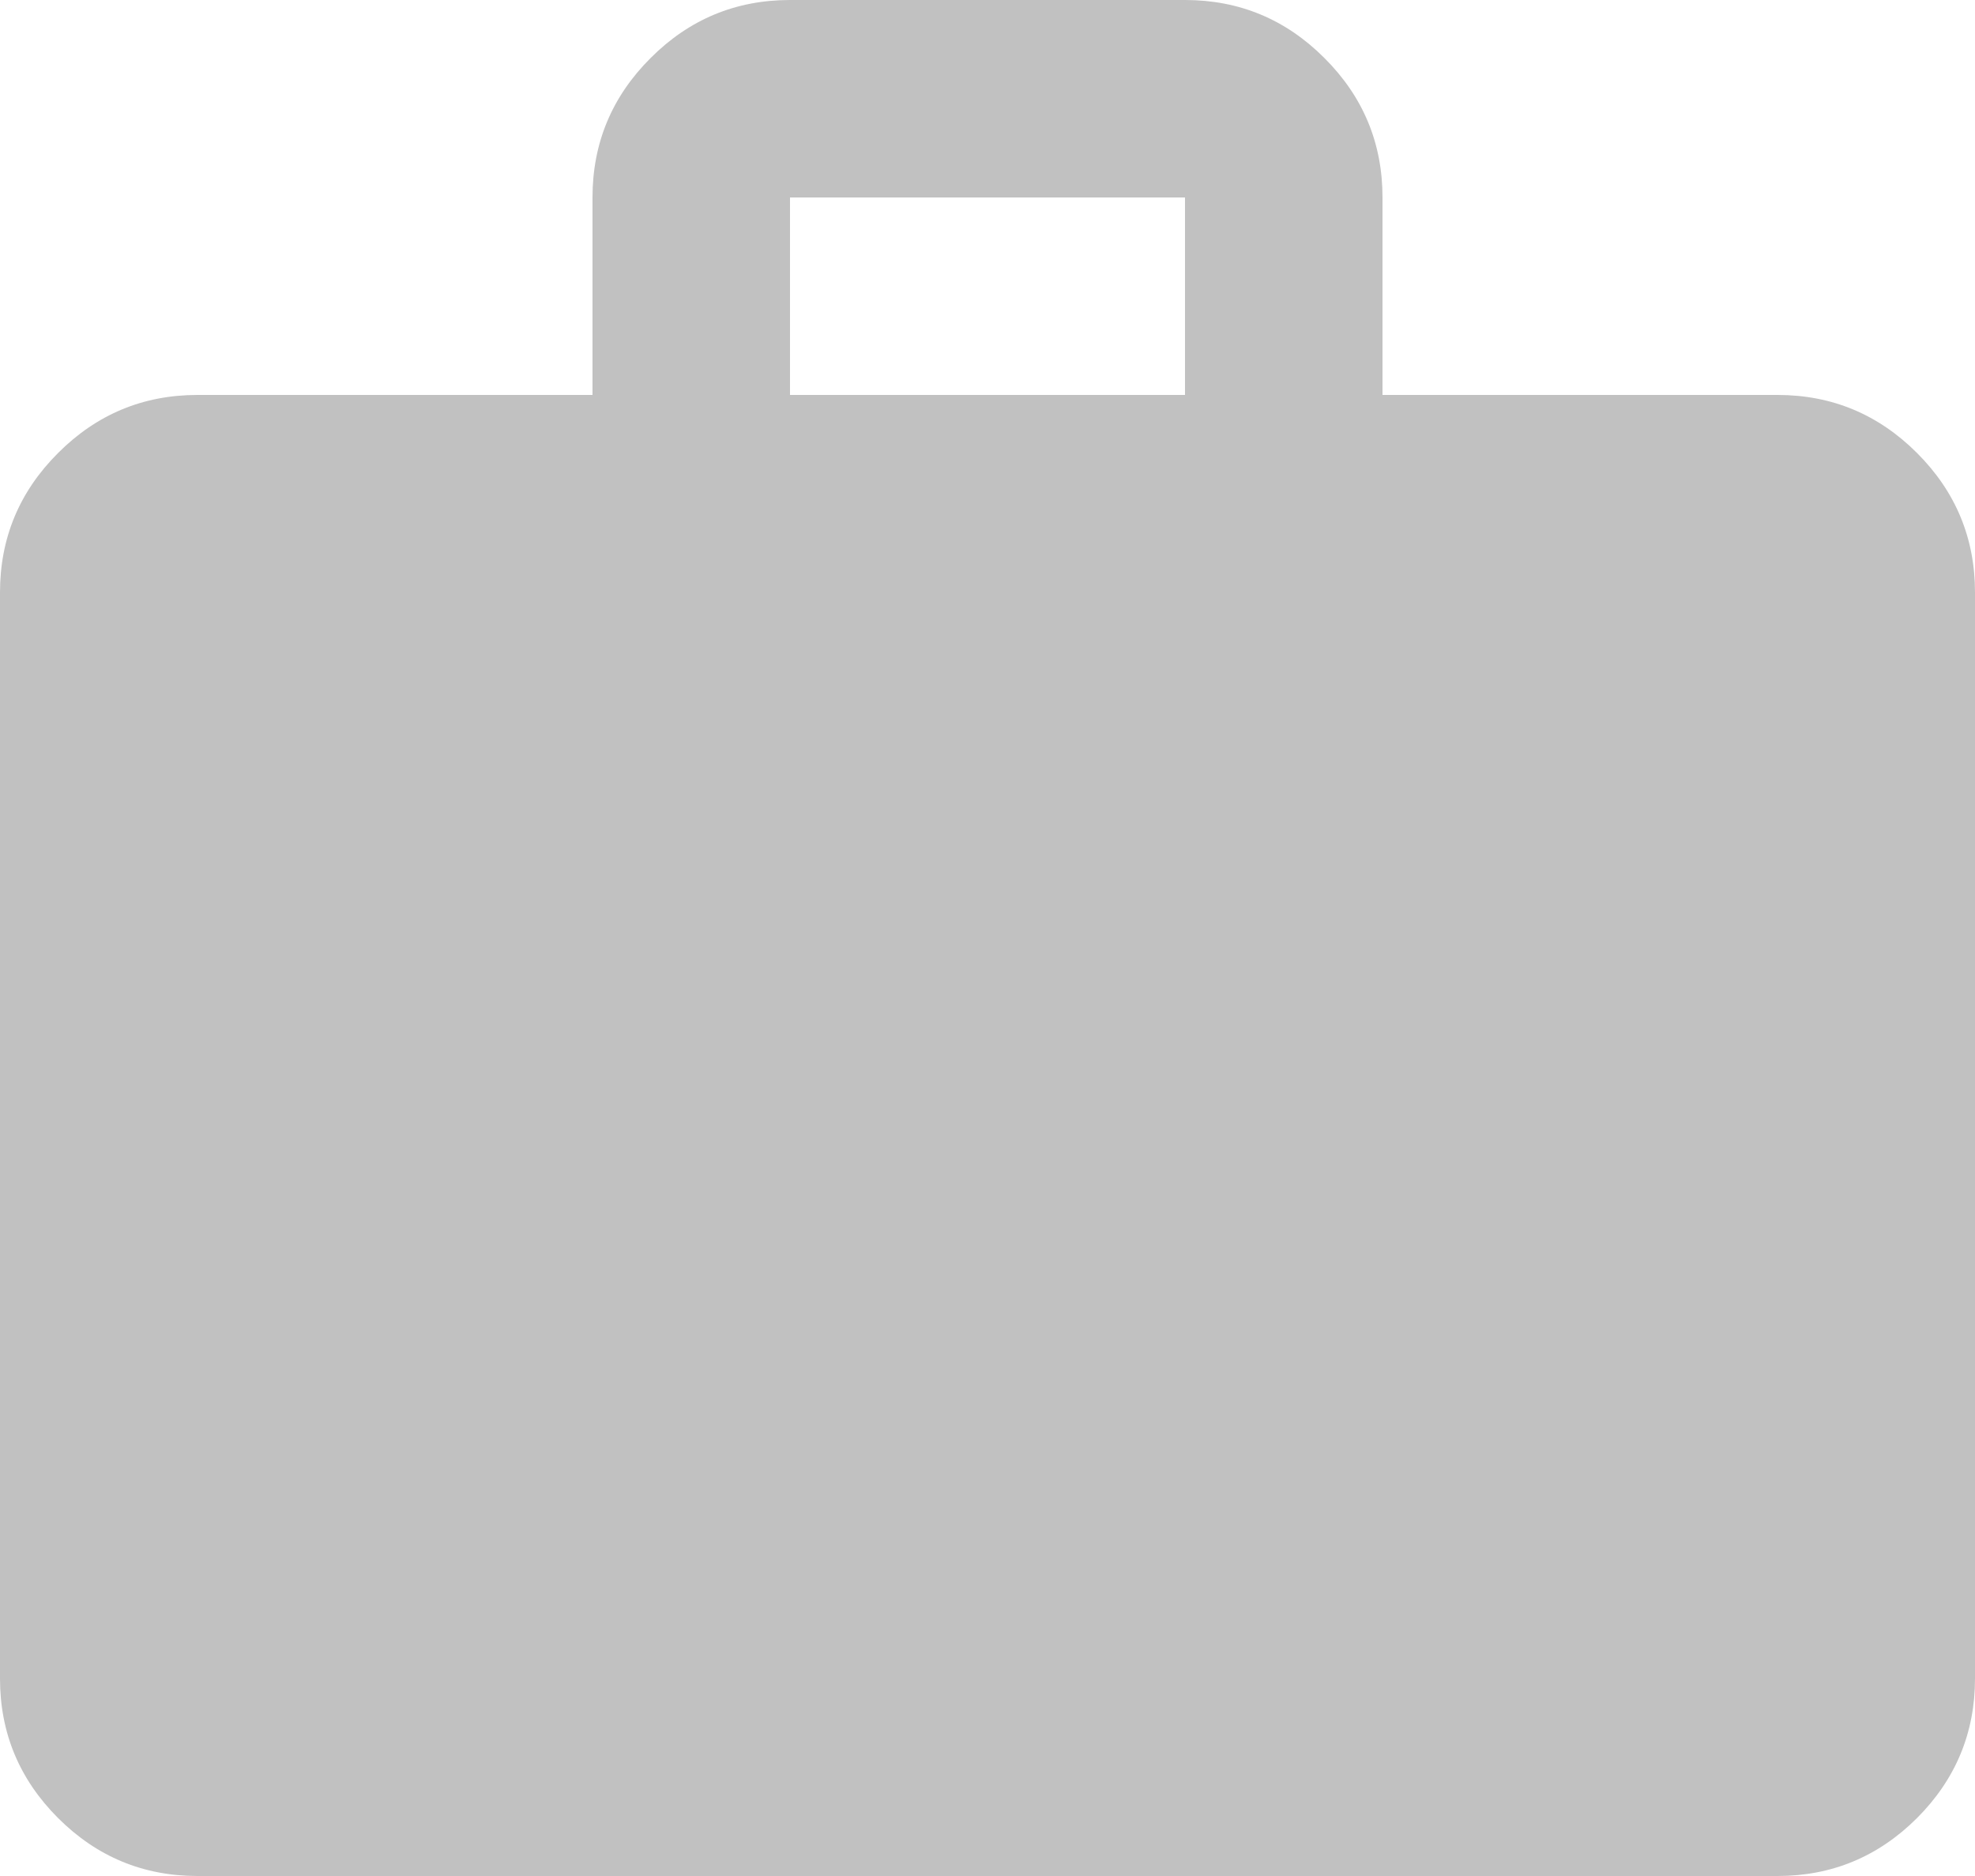
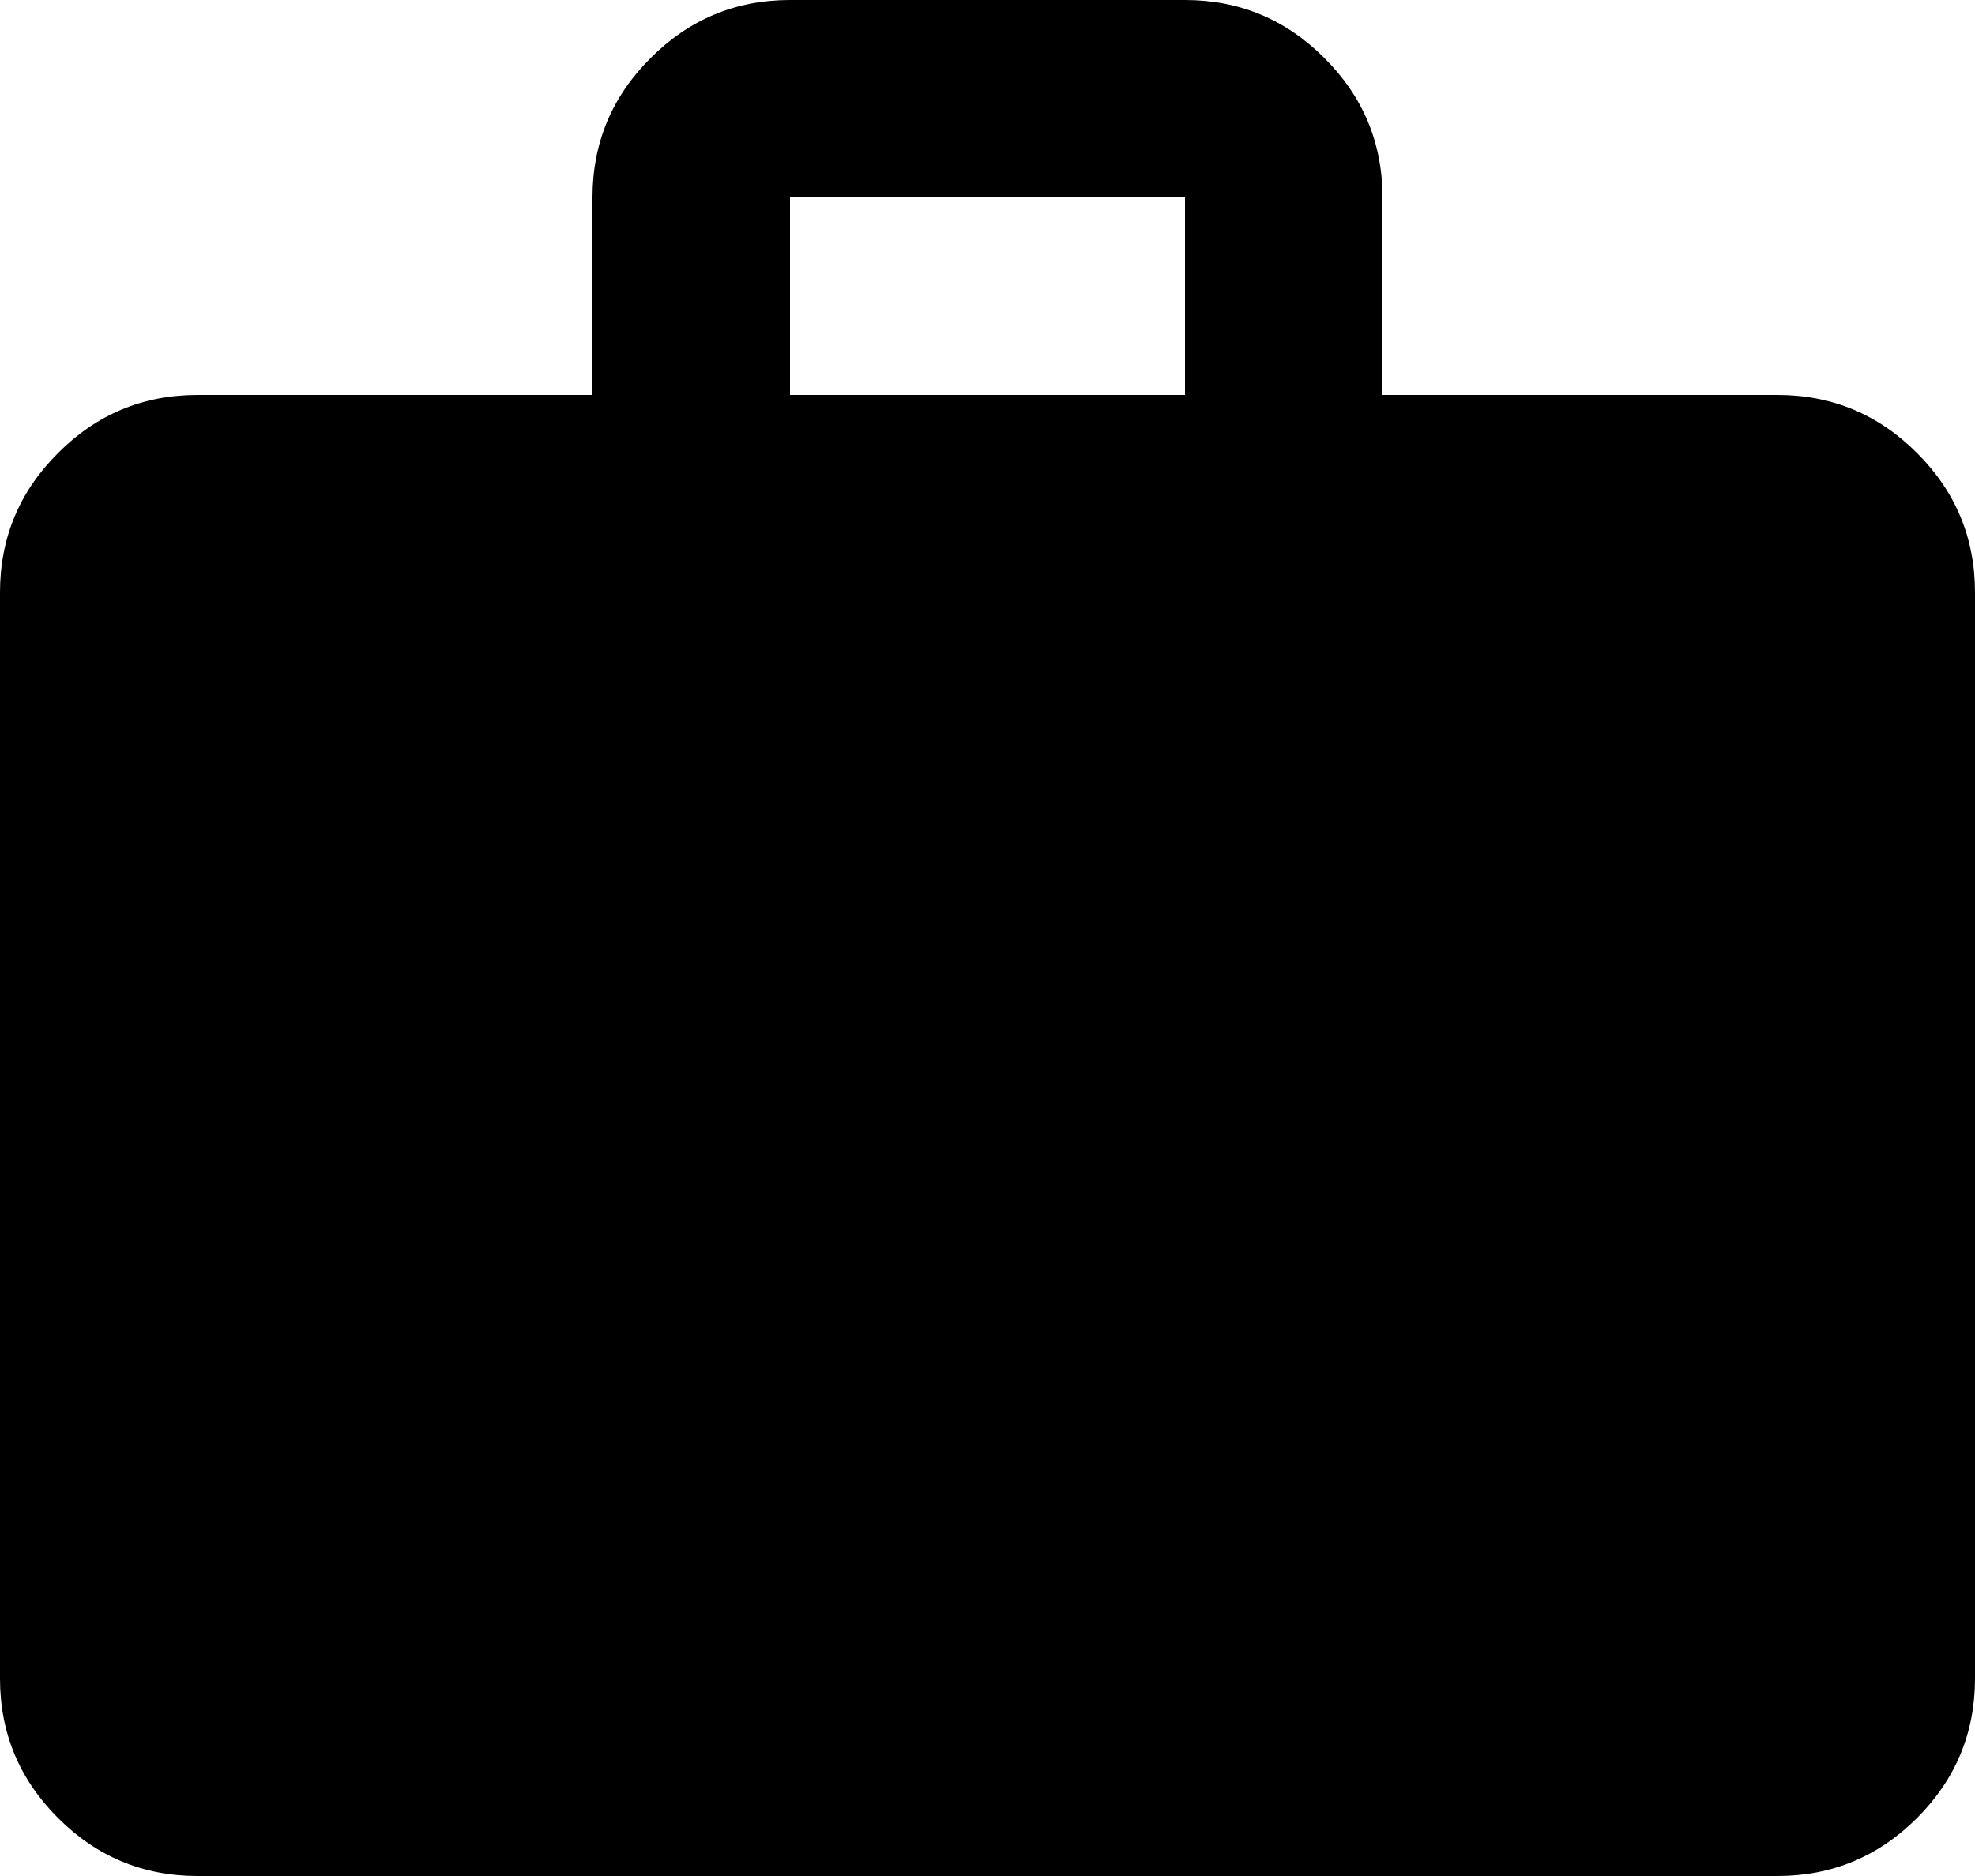
<svg xmlns="http://www.w3.org/2000/svg" width="20" height="19" viewBox="0 0 20 19" fill="none">
-   <path d="M2 19C1.45 19 0.979 18.804 0.588 18.413C0.196 18.021 0 17.55 0 17V6C0 5.45 0.196 4.979 0.588 4.588C0.979 4.196 1.45 4 2 4H6V2C6 1.45 6.196 0.979 6.588 0.588C6.979 0.196 7.45 0 8 0H12C12.55 0 13.021 0.196 13.412 0.588C13.804 0.979 14 1.45 14 2V4H18C18.55 4 19.021 4.196 19.413 4.588C19.804 4.979 20 5.45 20 6V17C20 17.55 19.804 18.021 19.413 18.413C19.021 18.804 18.55 19 18 19H2ZM8 4H12V2H8V4Z" fill="#C1C1C1" />
+   <path d="M2 19C1.45 19 0.979 18.804 0.588 18.413C0.196 18.021 0 17.55 0 17V6C0 5.45 0.196 4.979 0.588 4.588C0.979 4.196 1.45 4 2 4H6V2C6 1.45 6.196 0.979 6.588 0.588C6.979 0.196 7.45 0 8 0H12C12.55 0 13.021 0.196 13.412 0.588C13.804 0.979 14 1.45 14 2V4H18C18.55 4 19.021 4.196 19.413 4.588C19.804 4.979 20 5.45 20 6V17C20 17.55 19.804 18.021 19.413 18.413C19.021 18.804 18.55 19 18 19H2ZM8 4H12V2H8V4Z" fill="currentColor" />
</svg>
